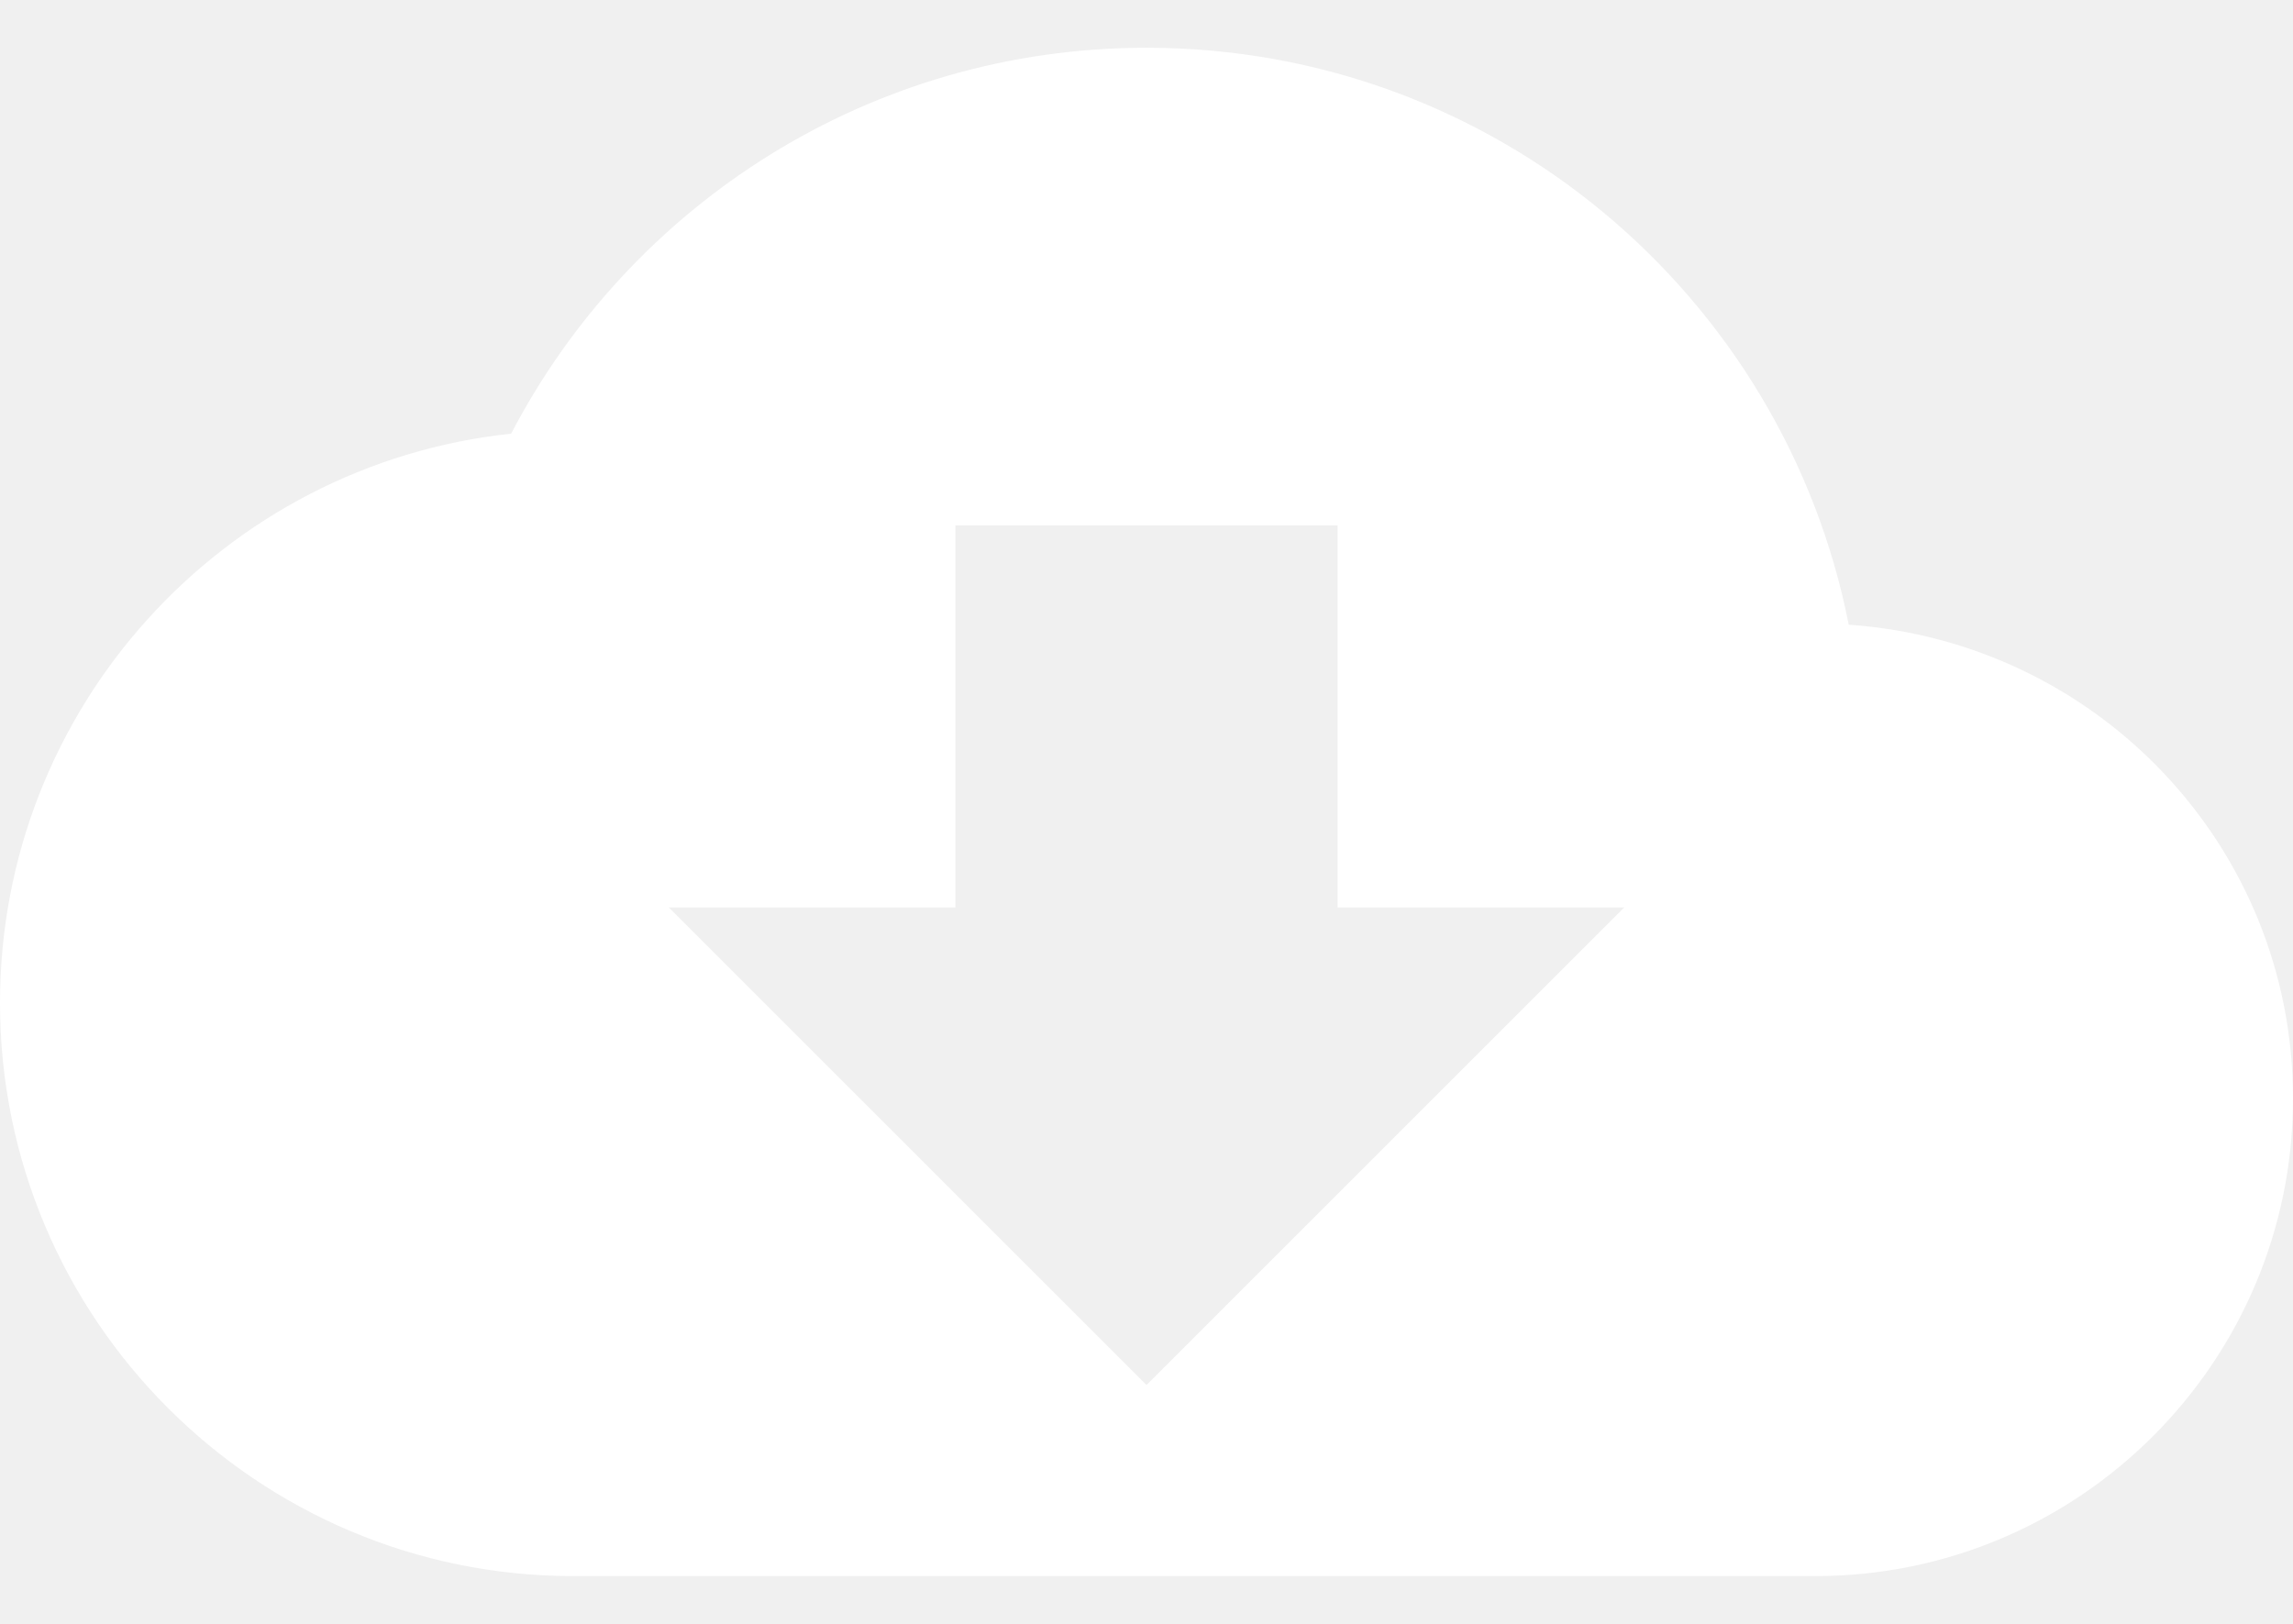
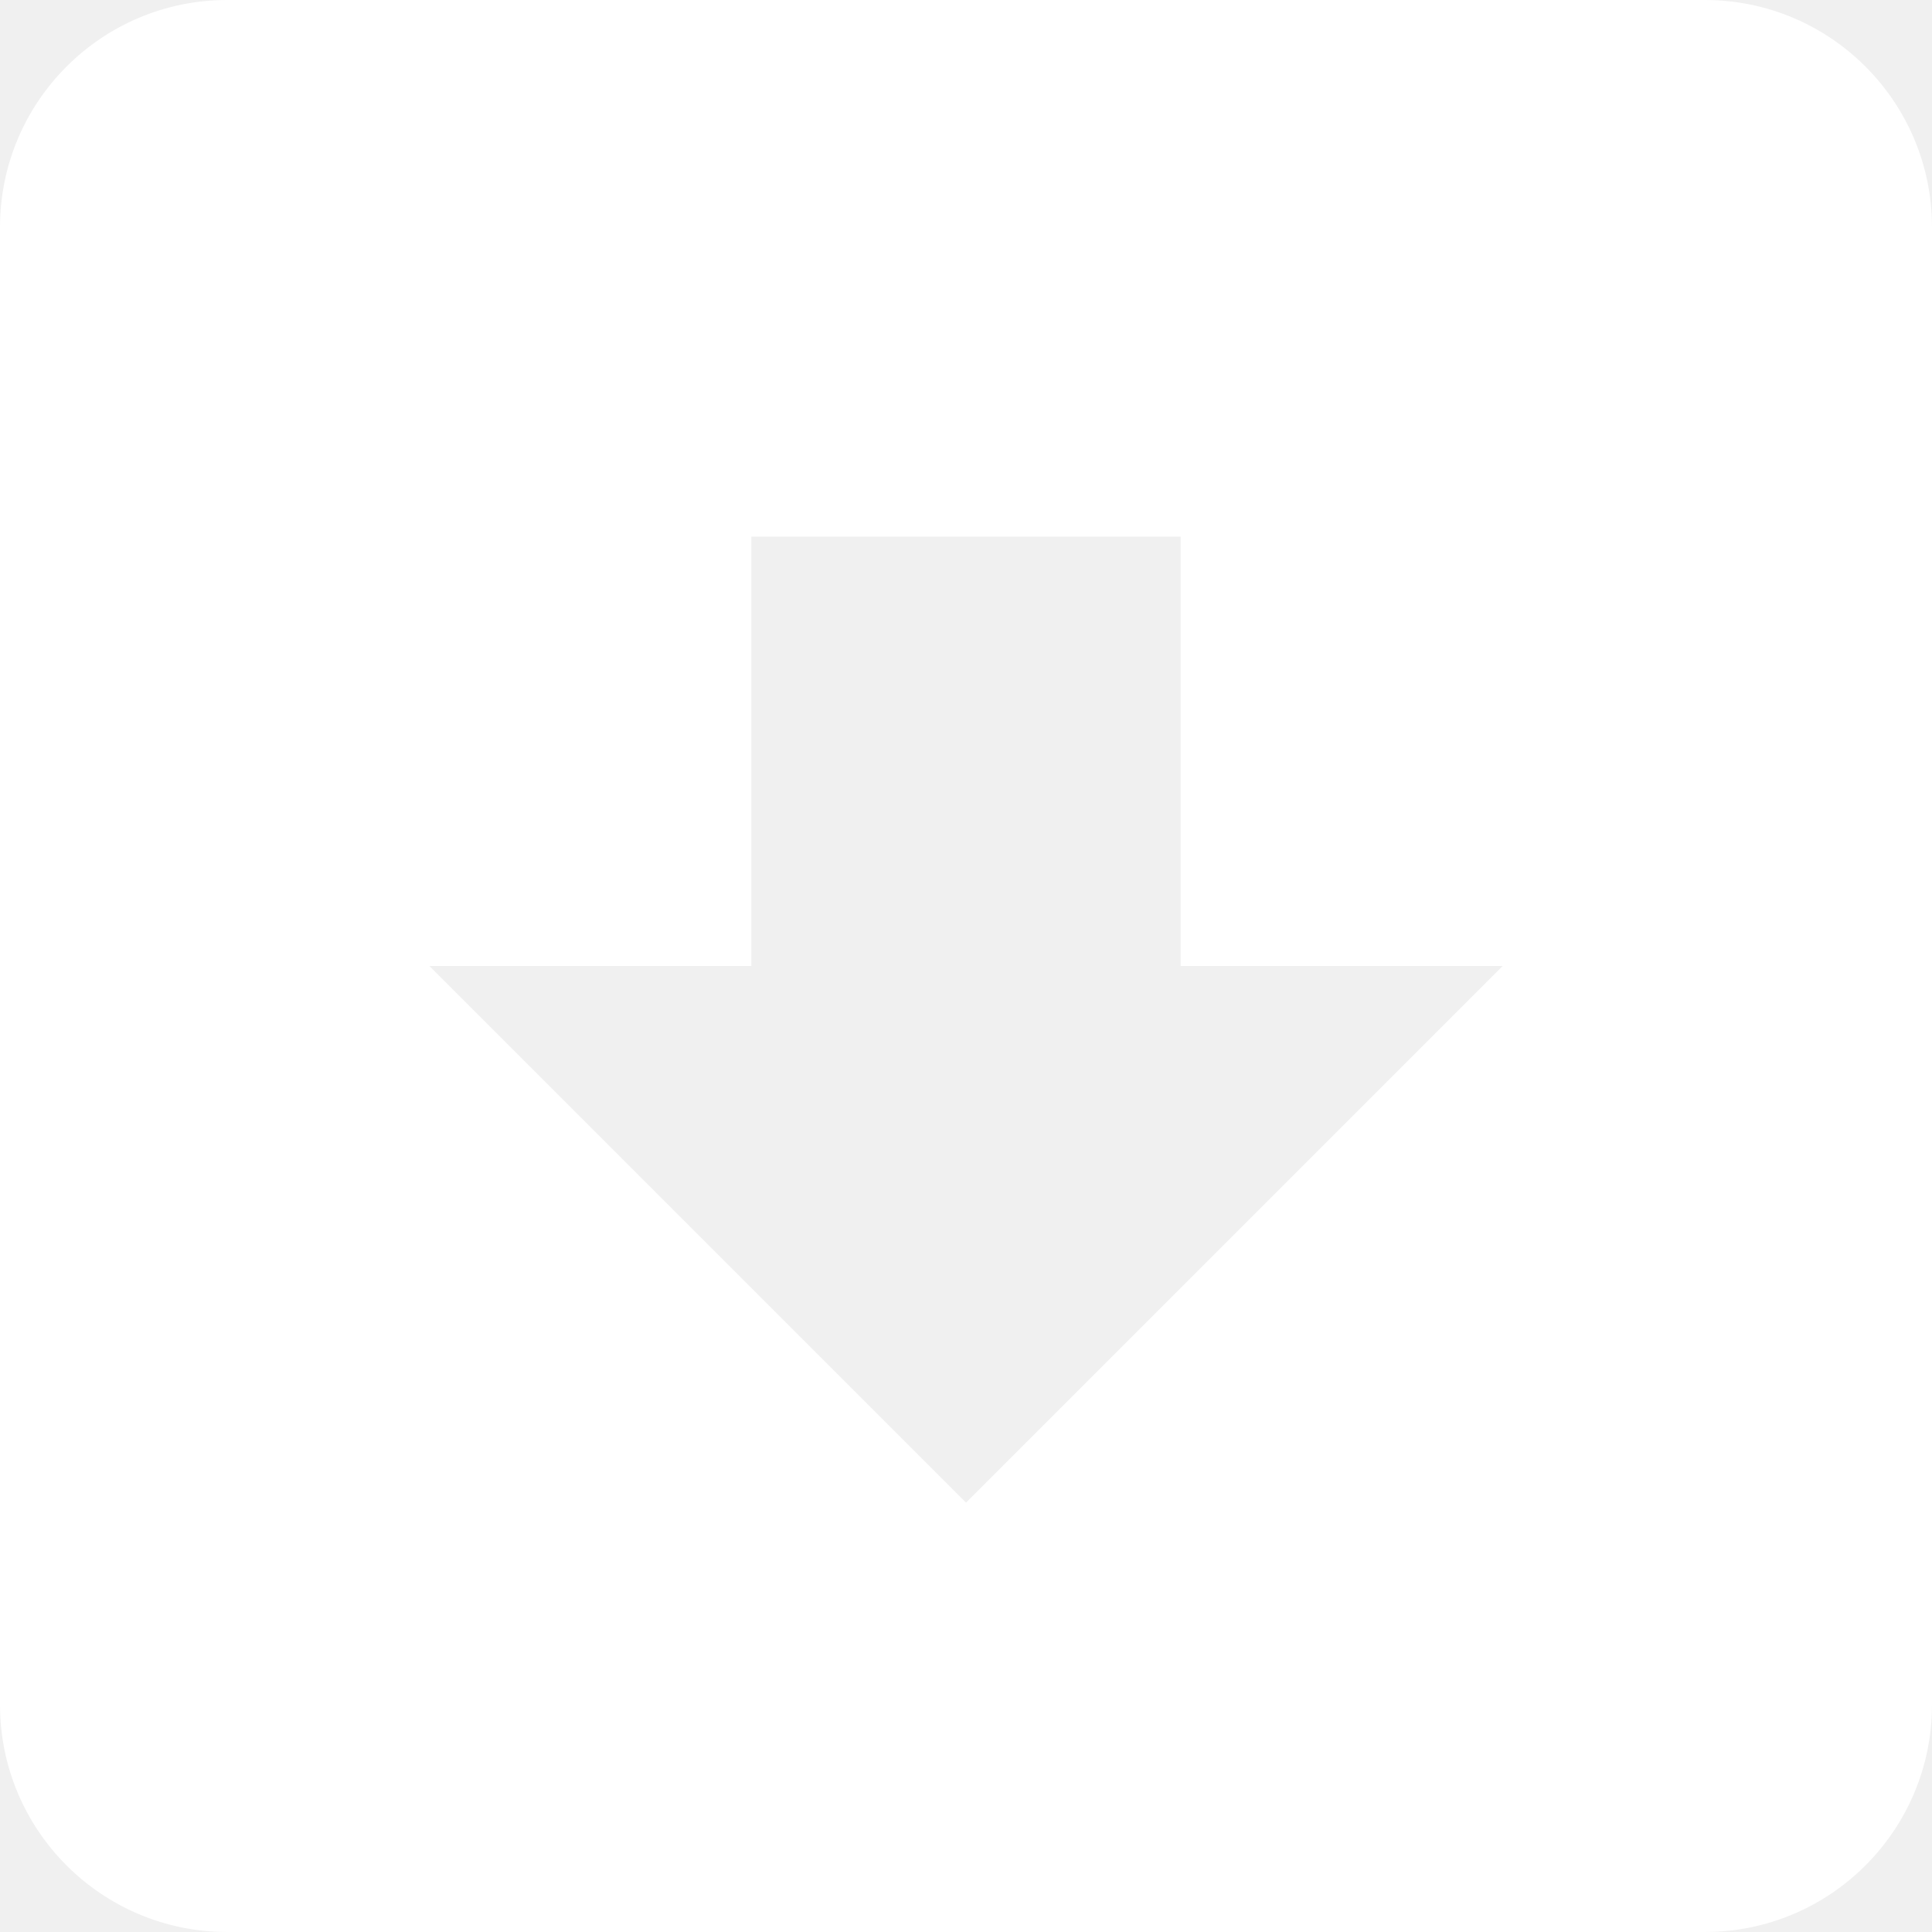
- <svg xmlns="http://www.w3.org/2000/svg" width="24" height="17" viewBox="0 0 24 17" fill="none">
-   <path d="M19.35 6.54C18.67 3.09 15.64 0.5 12 0.5C9.11 0.5 6.6 2.14 5.35 4.54C2.34 4.86 0 7.41 0 10.5C0 13.81 2.69 16.5 6 16.5H19C21.76 16.5 24 14.26 24 11.5C24 8.86 21.95 6.72 19.35 6.54ZM17 9.5L12 14.5L7 9.5H10V5.5H14V9.5H17Z" fill="white" />
+ <svg xmlns="http://www.w3.org/2000/svg" width="17" height="17" viewBox="0 0 17 17" fill="none">
+   <path fill-rule="evenodd" clip-rule="evenodd" d="M2 0C0.895 0 0 0.895 0 2V15C0 16.105 0.895 17 2 17H15C16.105 17 17 16.105 17 15V2C17 0.895 16.105 0 15 0H2ZM13.222 8.5L8.5 13.222L3.778 8.5H6.611V4.722H10.389V8.5H13.222Z" fill="white" />
</svg>
